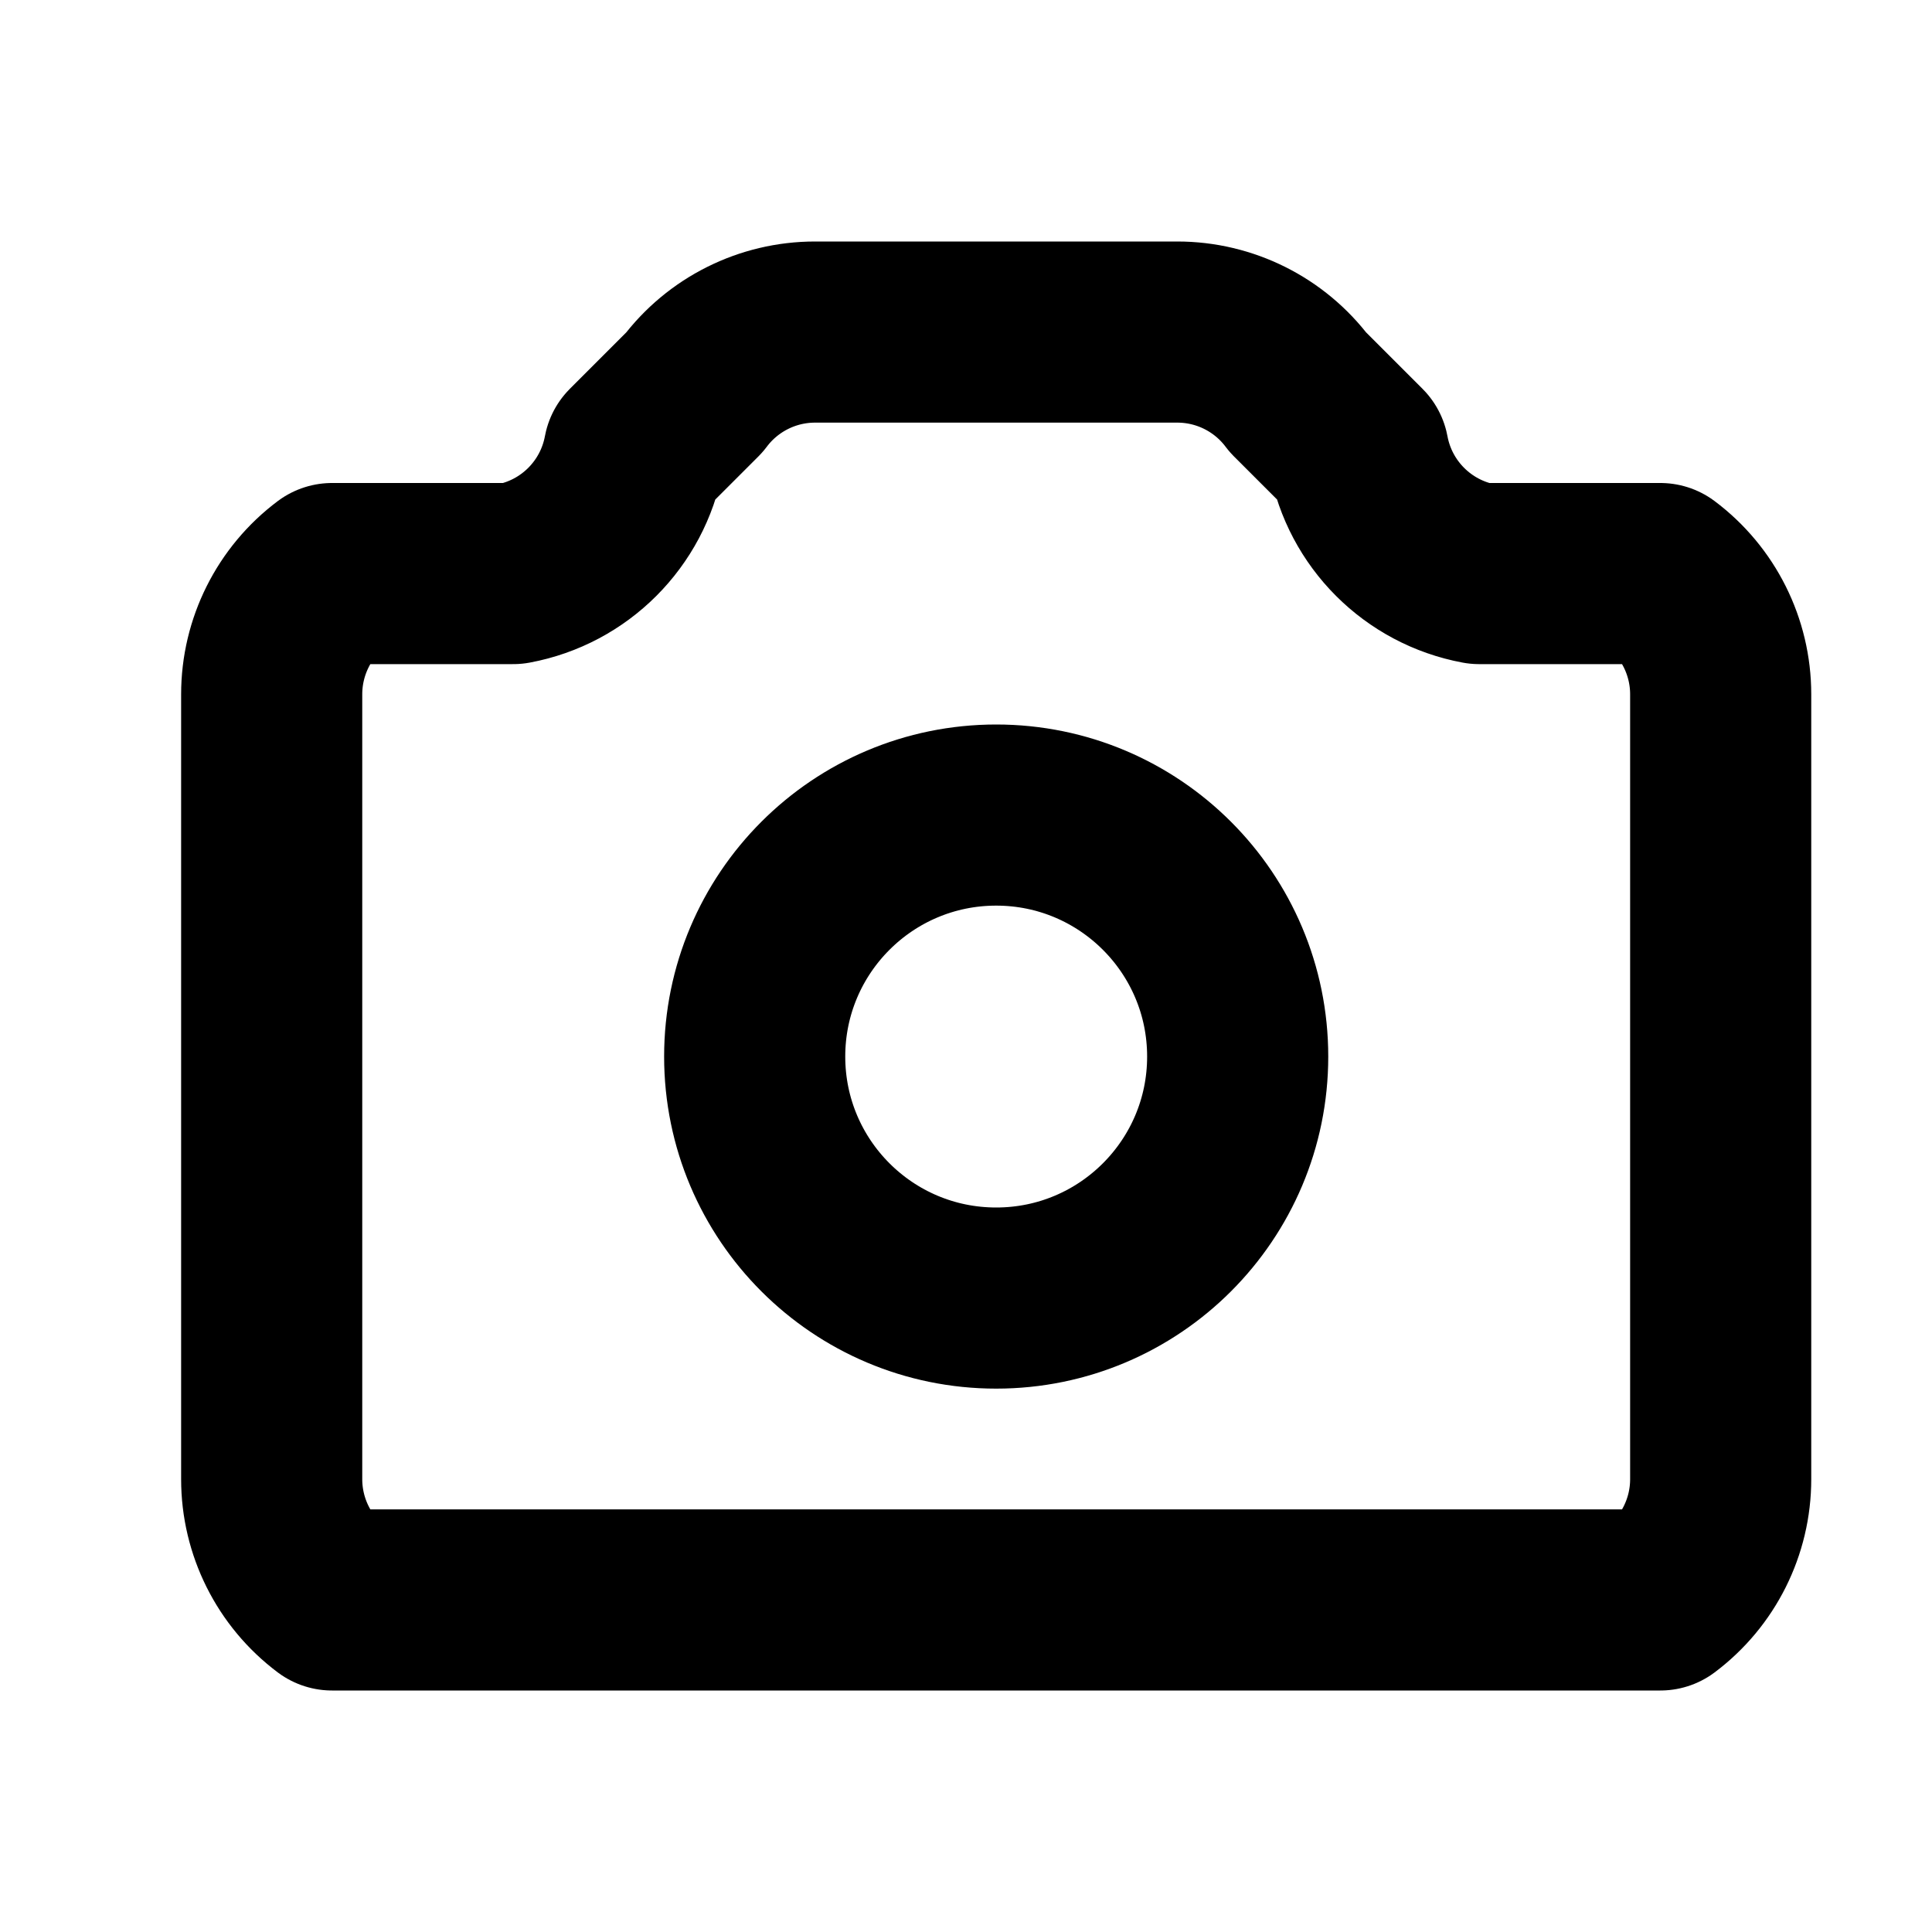
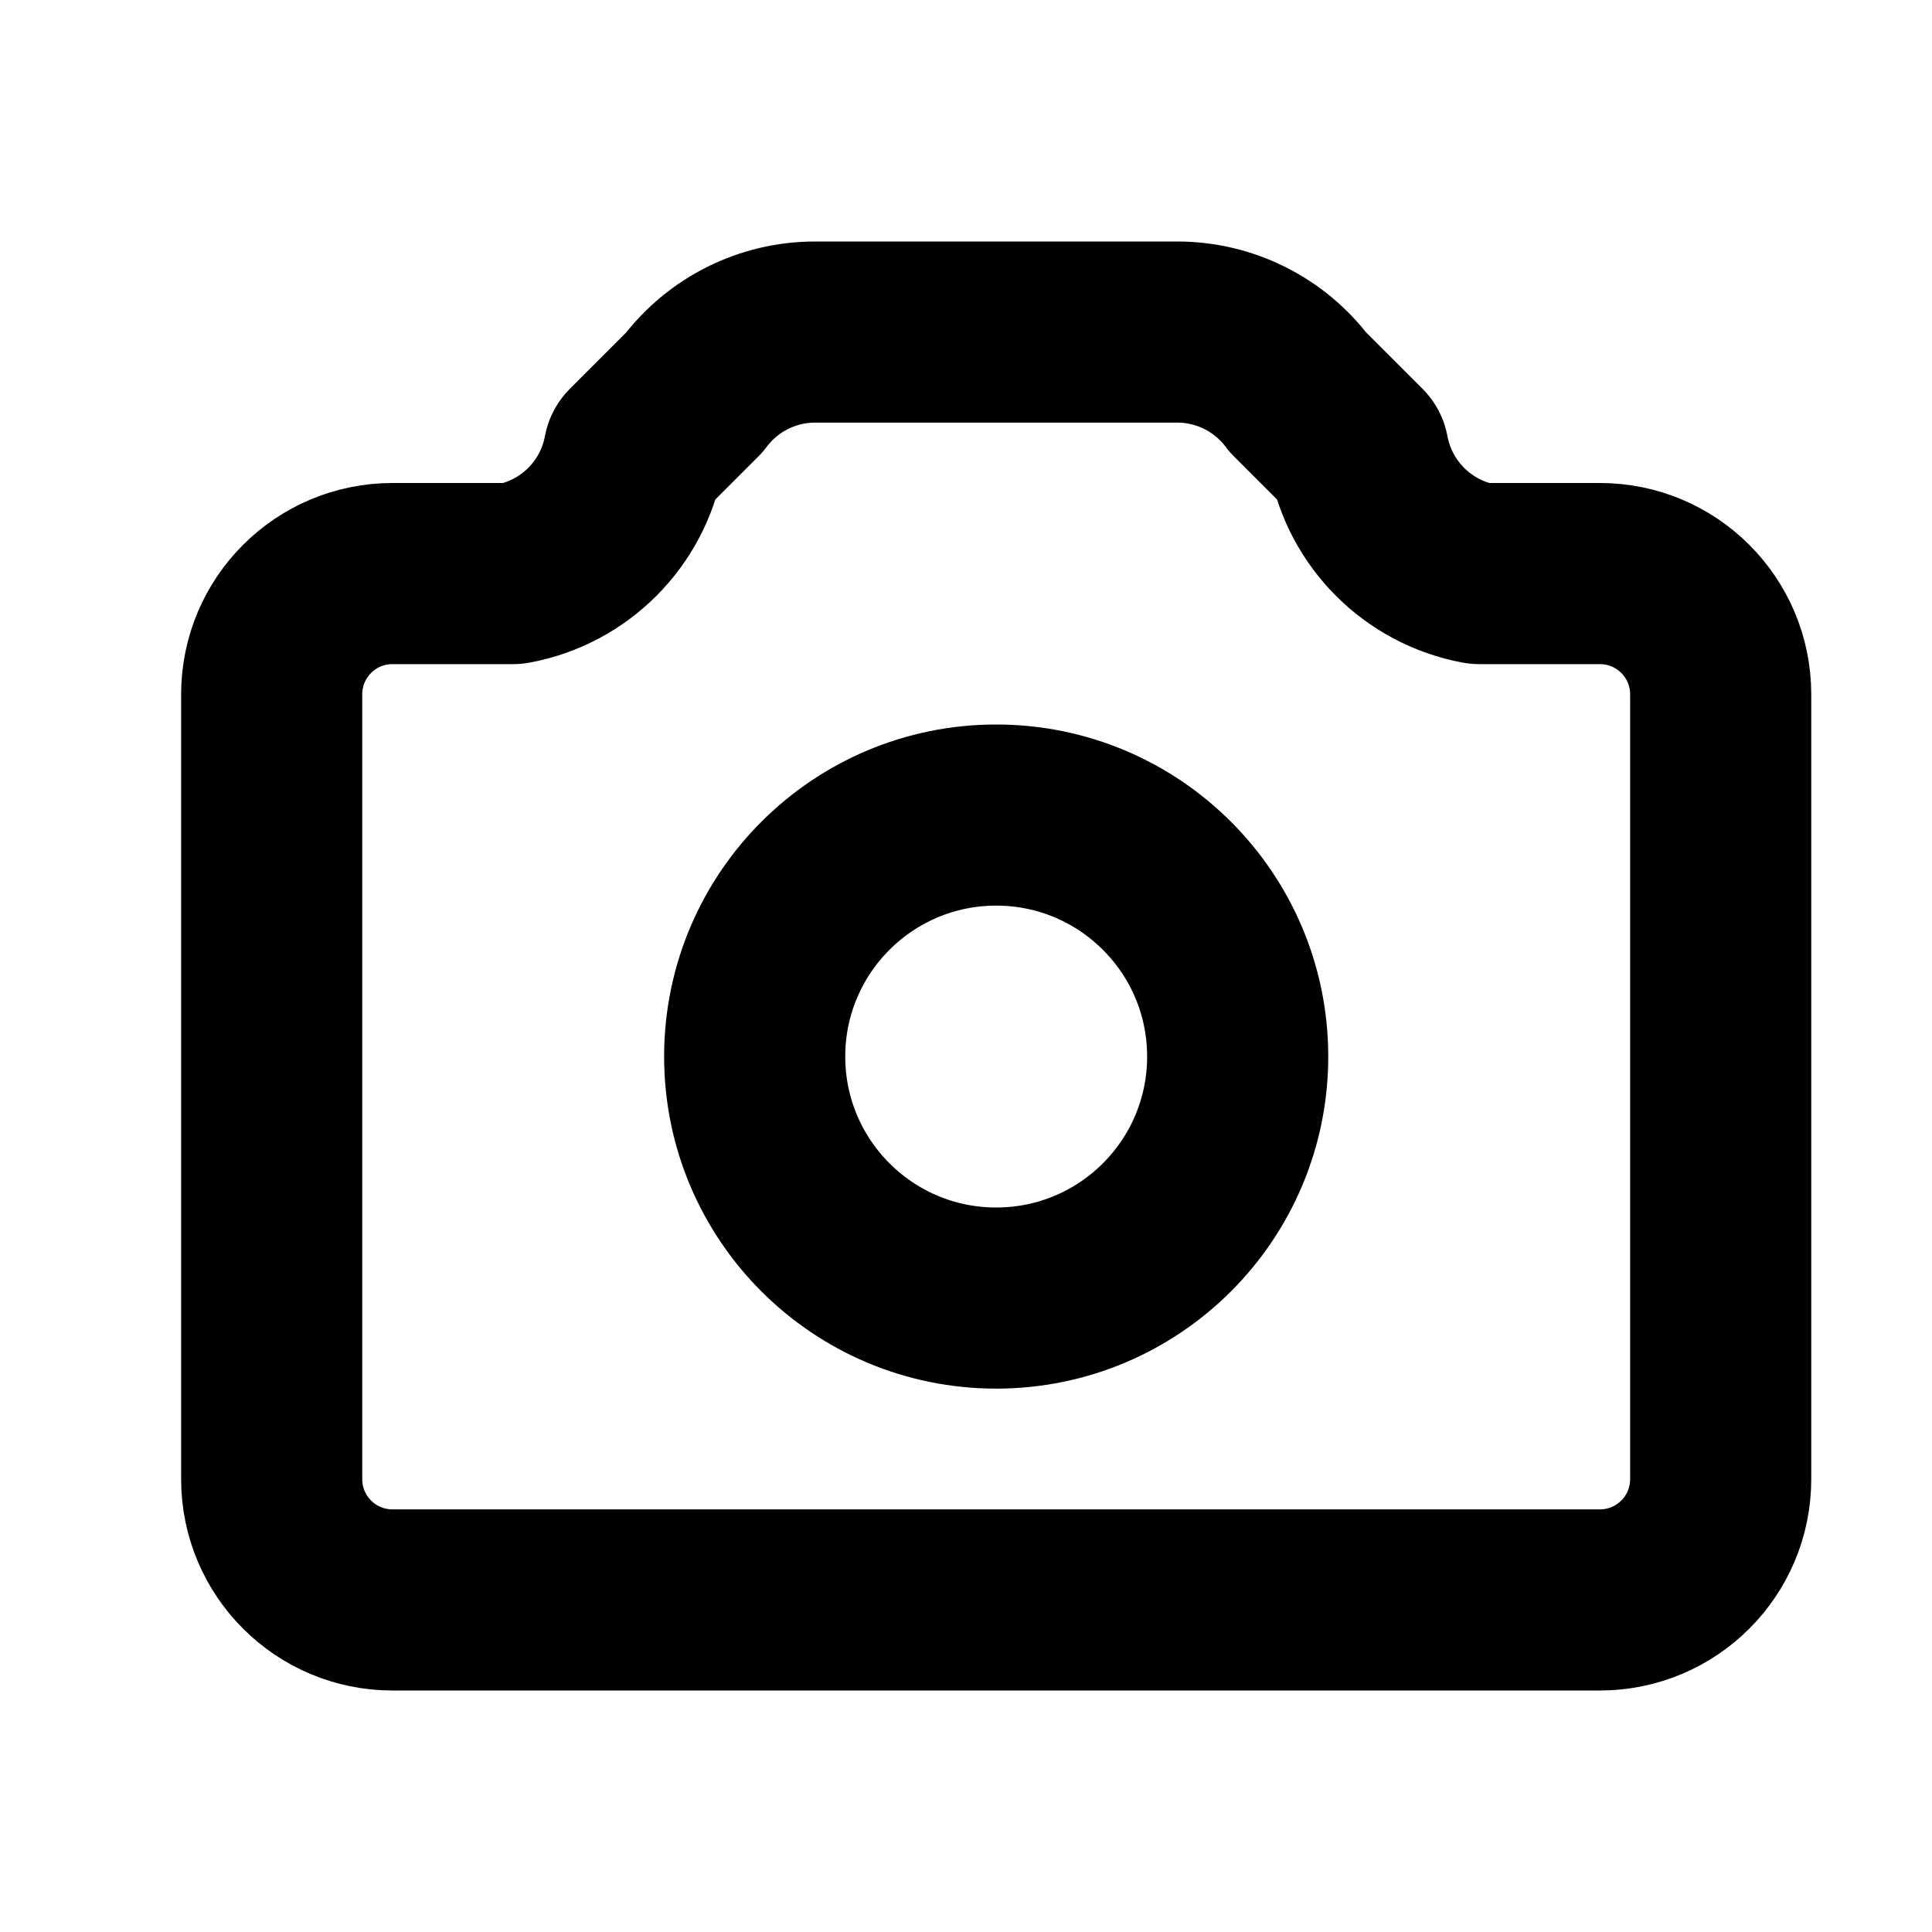
<svg xmlns="http://www.w3.org/2000/svg" width="16" height="16" viewBox="0 0 16 16" fill="none" stroke="currentColor" stroke-width="1.5" stroke-linecap="round" stroke-linejoin="round">
-   <path d="M9.75 2.75A1.25 1.25 0 0 1 10.75 3.25L11.25 3.75A1.25 1.25 0 0 0 12.25 4.75L13.75 4.75A1.25 1.25 0 0 1 14.25 5.75L14.25 12.25A1.25 1.25 0 0 1 13.75 13.25L2.75 13.25A1.25 1.25 0 0 1 2.25 12.25L2.25 5.75A1.25 1.25 0 0 1 2.75 4.75L4.25 4.75A1.25 1.25 0 0 0 5.25 3.75L5.75 3.25A1.25 1.25 0 0 1 6.75 2.75Z" />
+   <path d="M9.75 2.75A1.25 1.25 0 0 1 10.75 3.25L11.25 3.75A1.25 1.25 0 0 0 12.25 4.75L13.25 4.75A1 1 0 0 1 14.25 5.75L14.25 12.25A1 1 0 0 1 13.25 13.25L3.25 13.25A1 1 0 0 1 2.25 12.25L2.25 5.75A1 1 0 0 1 3.25 4.75L4.25 4.75A1.25 1.25 0 0 0 5.25 3.75L5.75 3.25A1.25 1.25 0 0 1 6.75 2.75Z" />
  <circle cx="8.25" cy="8.75" r="2" />
</svg>
